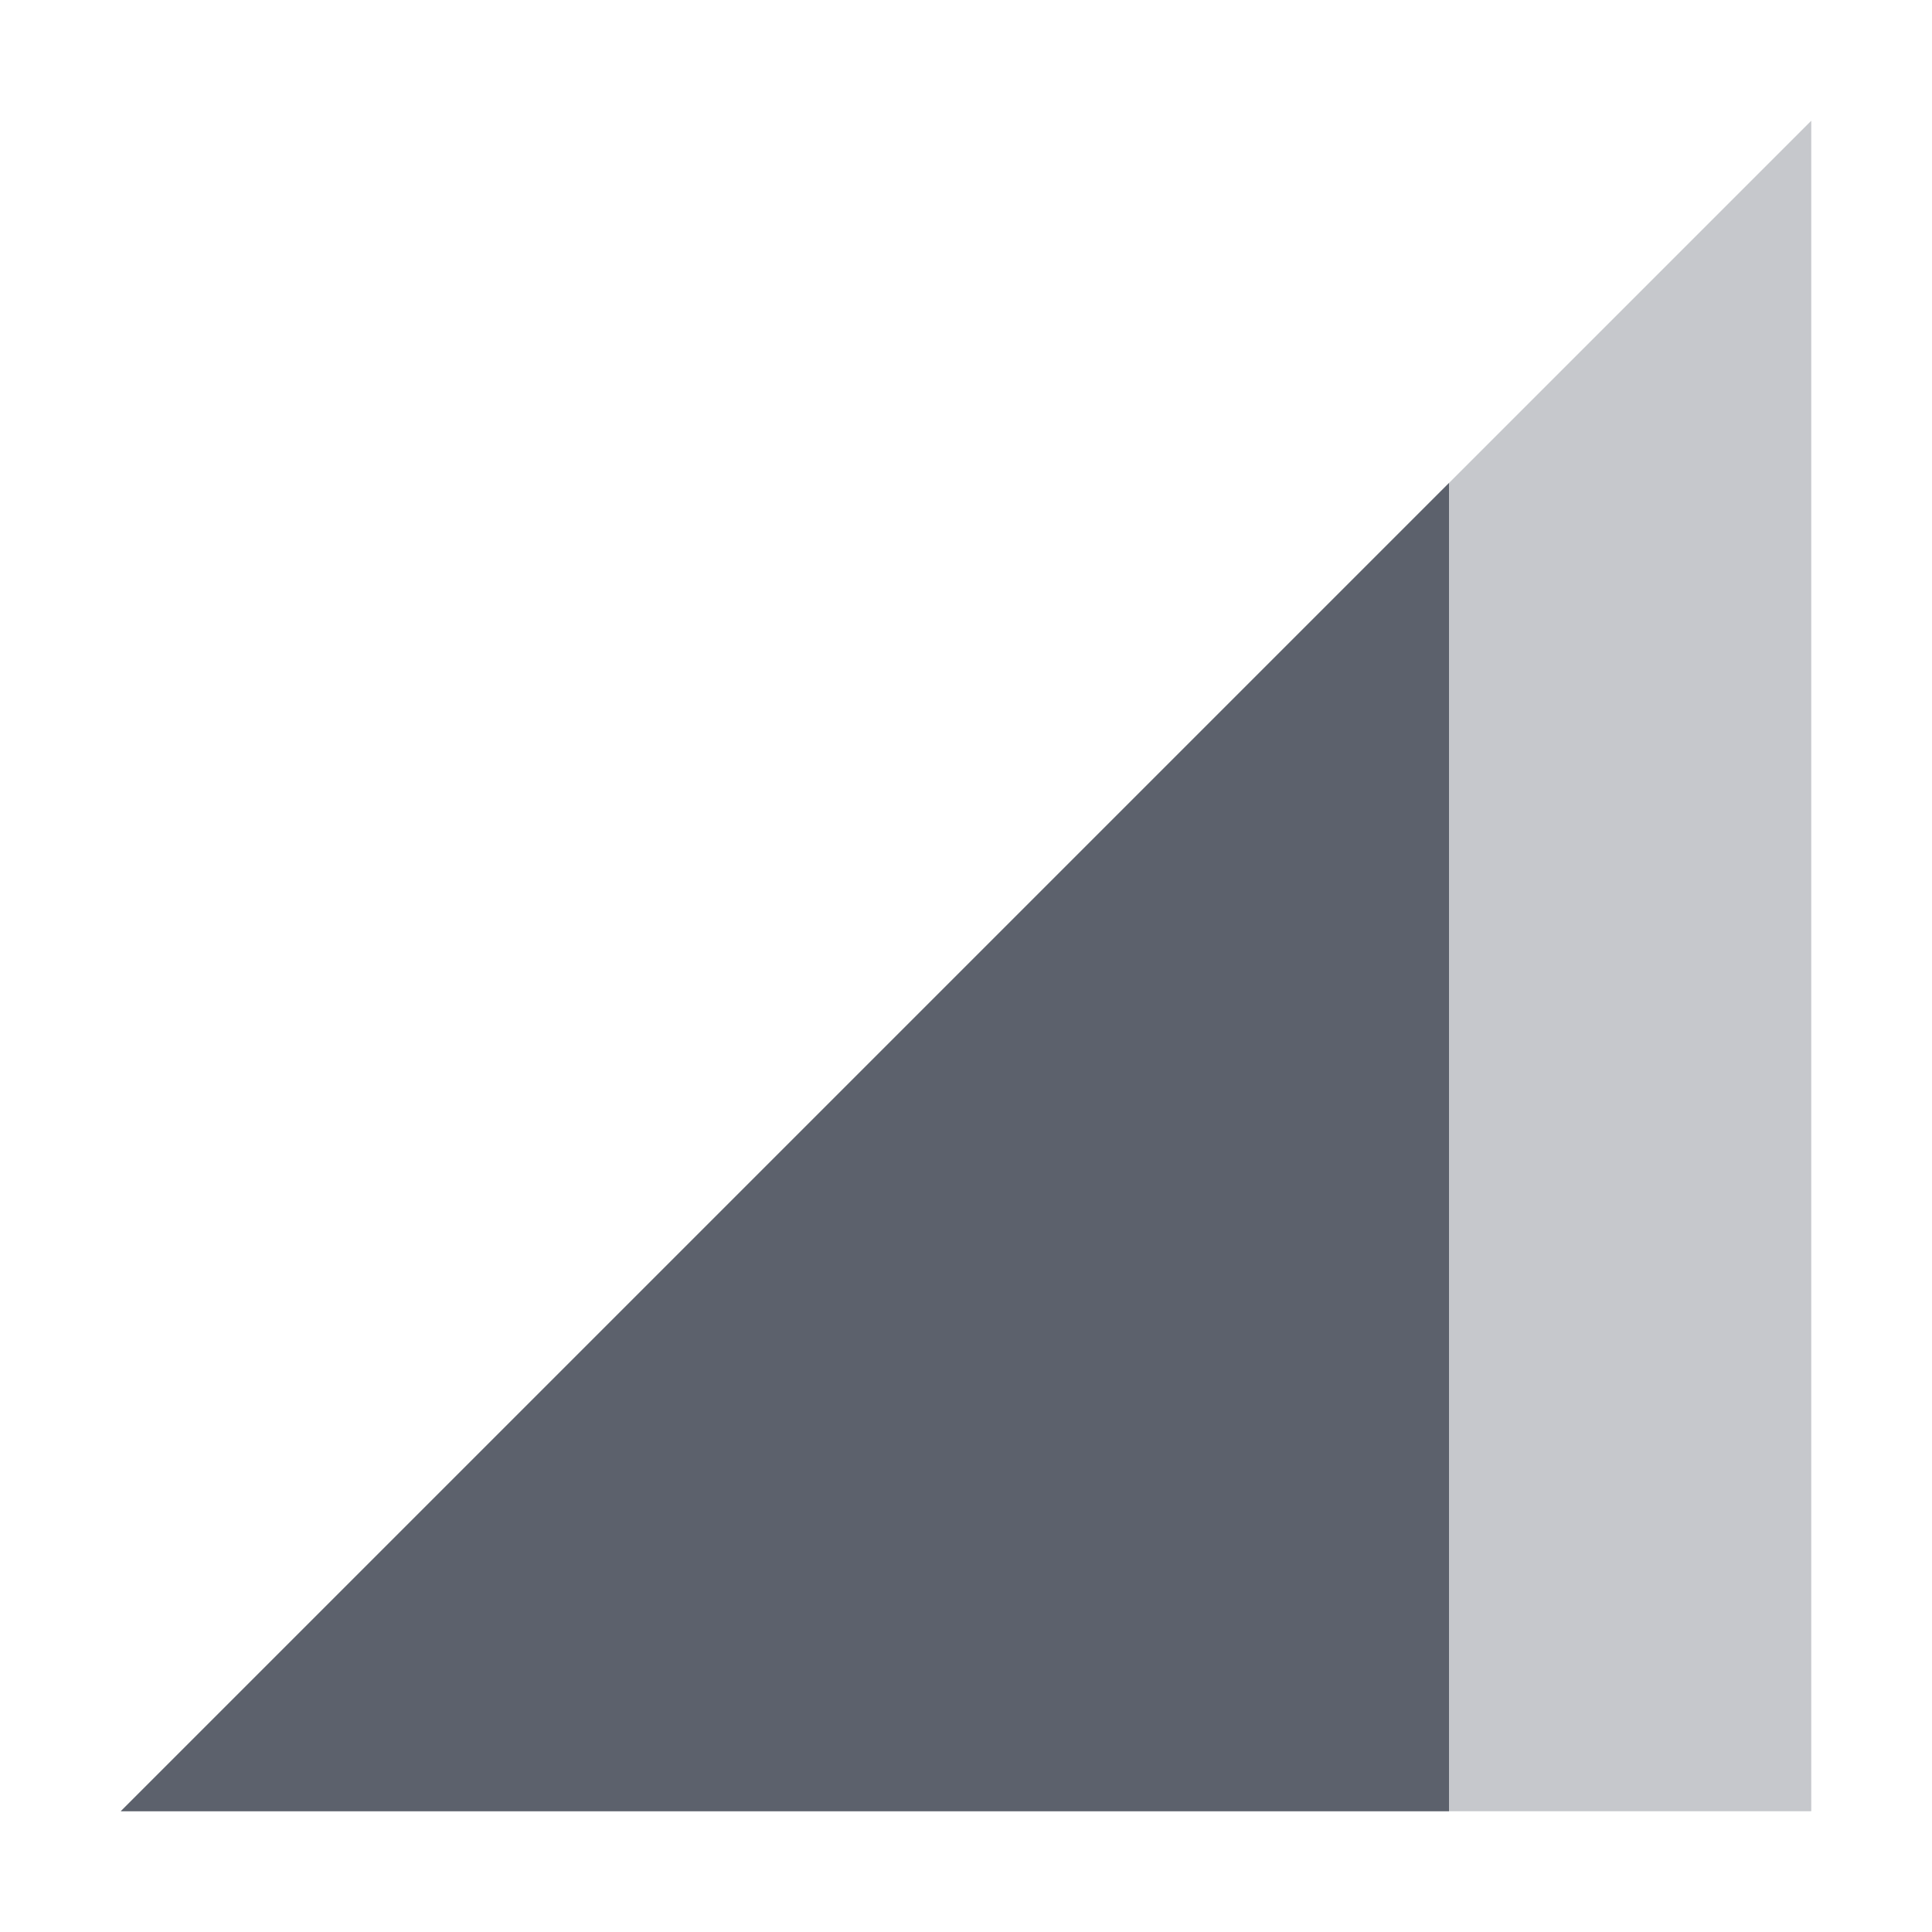
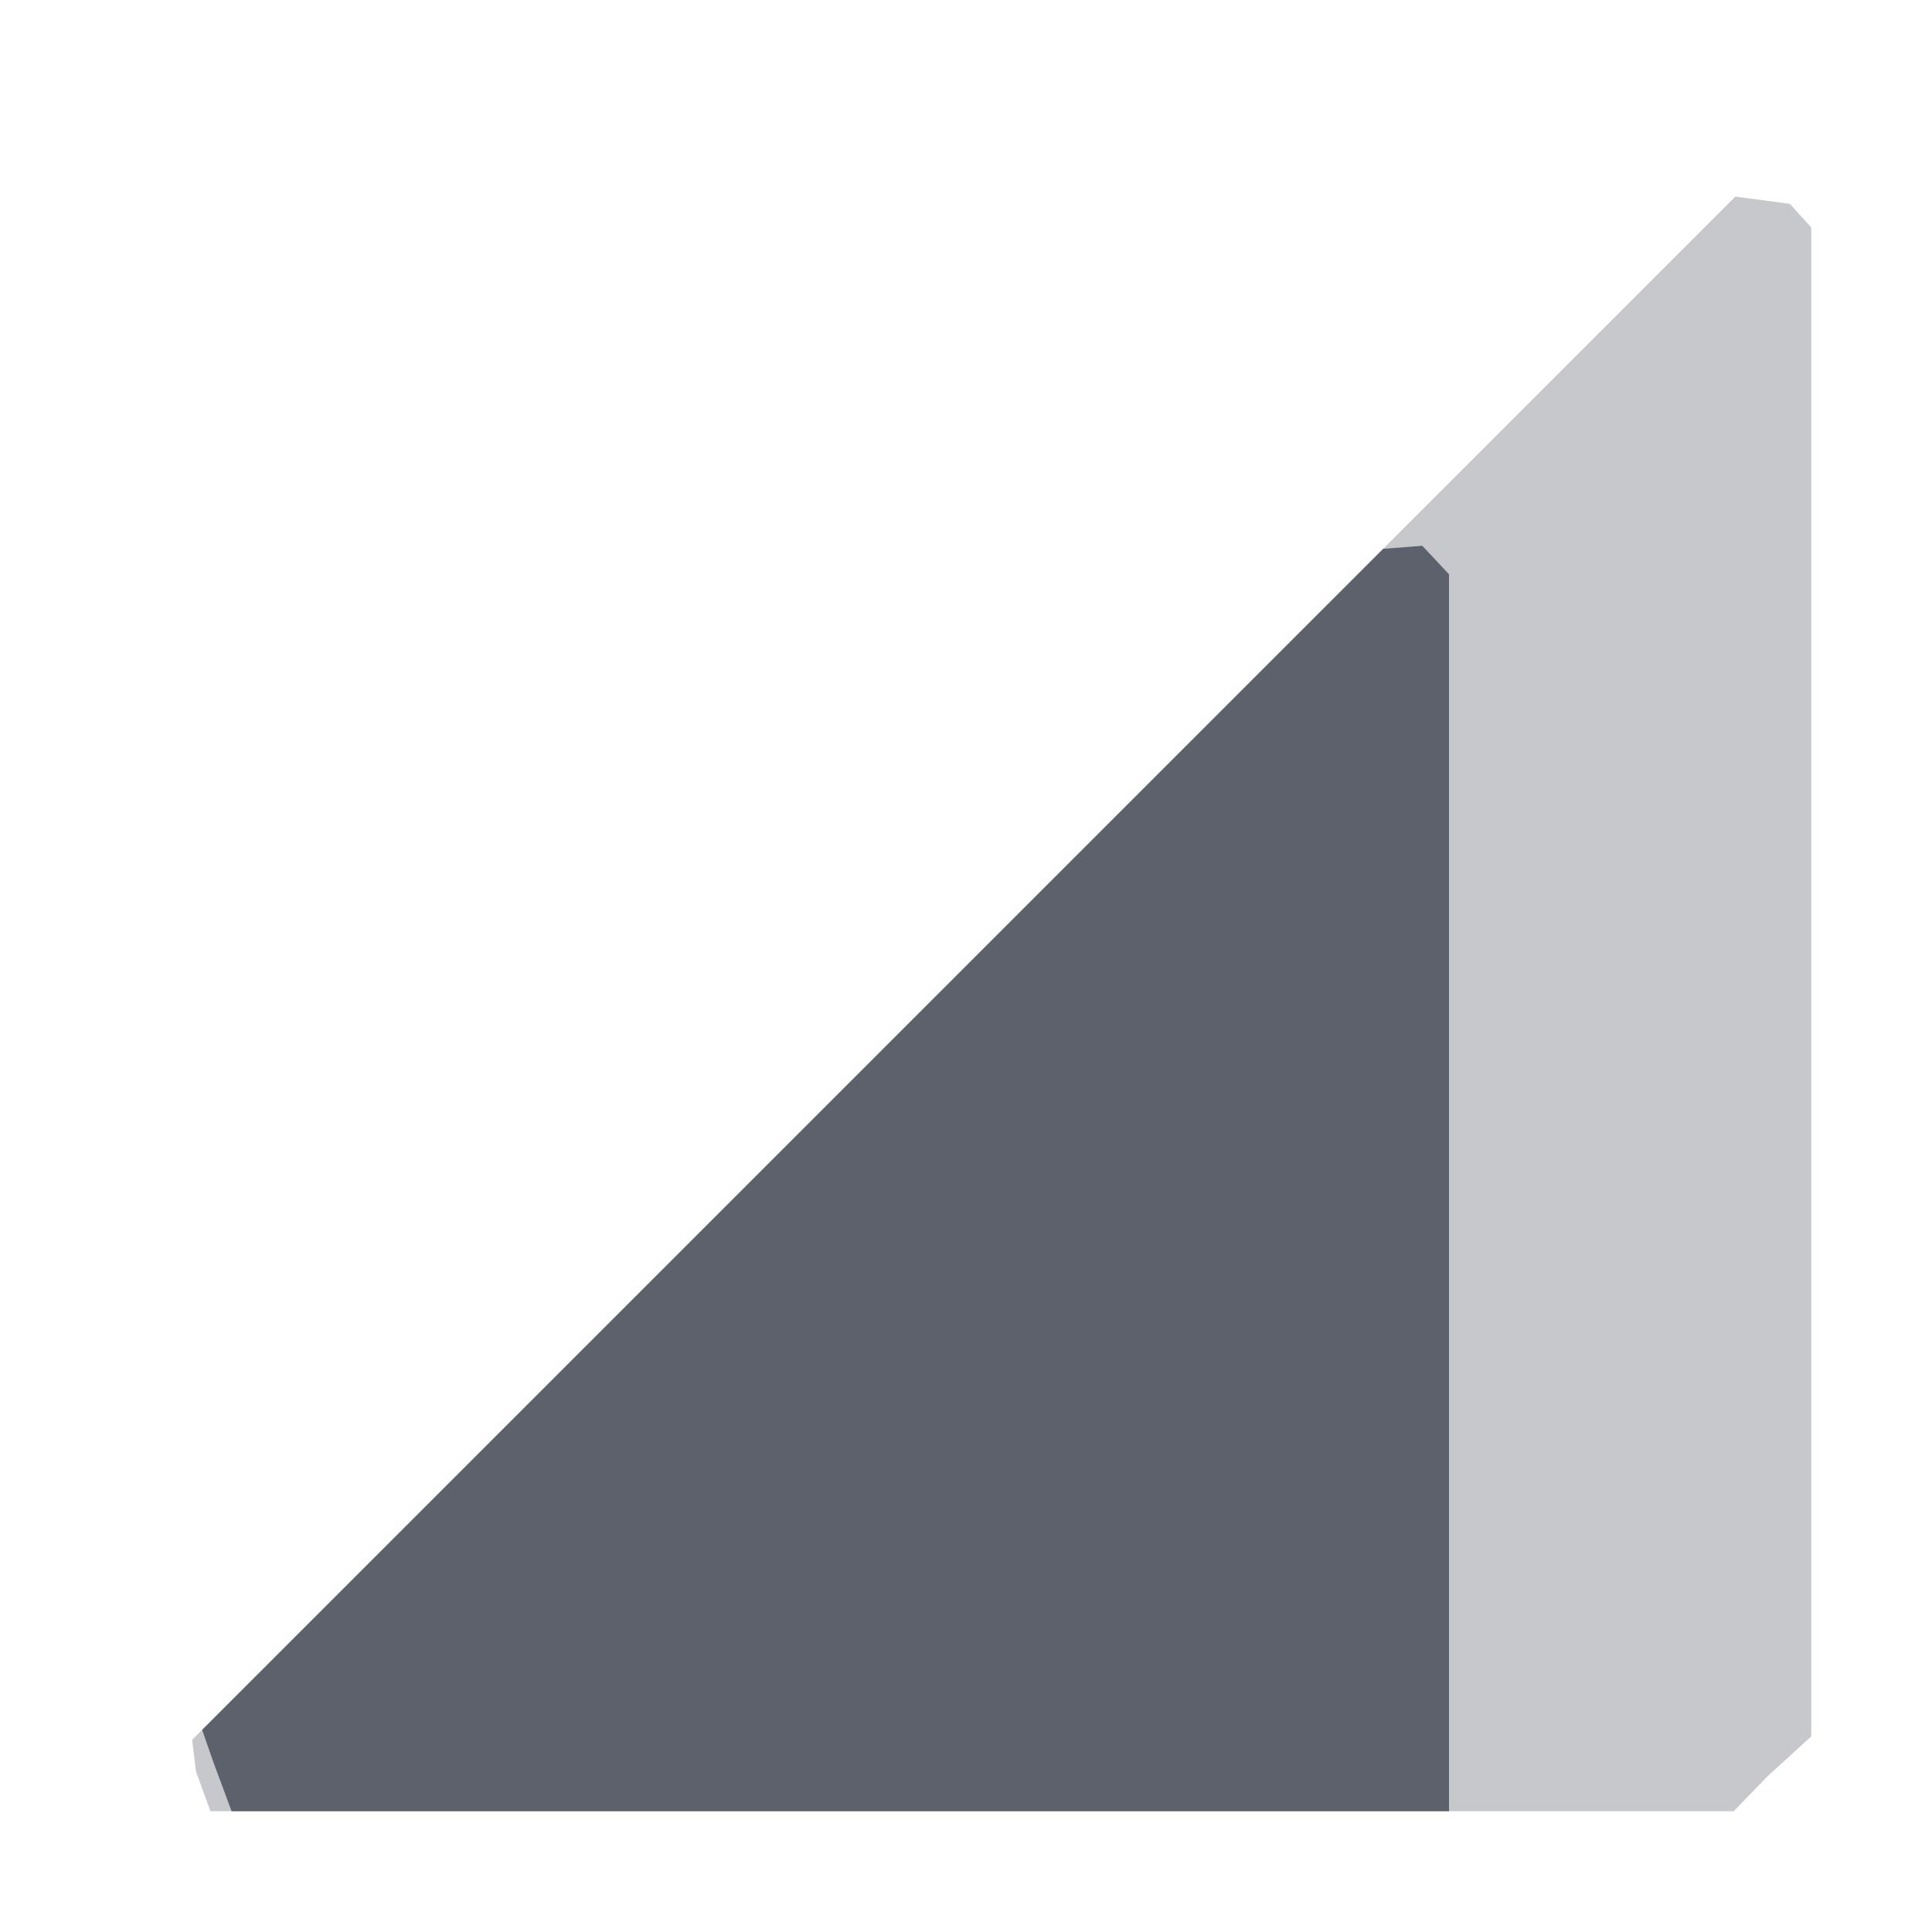
- <svg xmlns="http://www.w3.org/2000/svg" width="16" height="16" version="1.1">
-   <path style="opacity:.35;fill:#5c616c" d="M 1,15 15,1 V 15 Z" />
-   <path style="fill:#5c616c" d="M 12,4 1,15 H 12 Z" />
+ <svg xmlns="http://www.w3.org/2000/svg" width="16" height="16" version="1.1" id="svg6">
+   <defs id="defs10" />
+   <path style="opacity:0.35;fill:#5c616c" d="M 1.623,14.671 1.591,14.409 11.574,4.426 14.372,1.628 14.823,1.688 15,1.884 V 14.38 L 14.637,14.711 14.358,15 H 1.743 Z" id="path2" />
+   <path style="fill:#5c616c" d="m 11.779,4.52 -0.324,0.025 -9.781,9.781 0.095,0.273 L 1.918,15 H 12 V 4.756 Z" id="path4" />
</svg>
